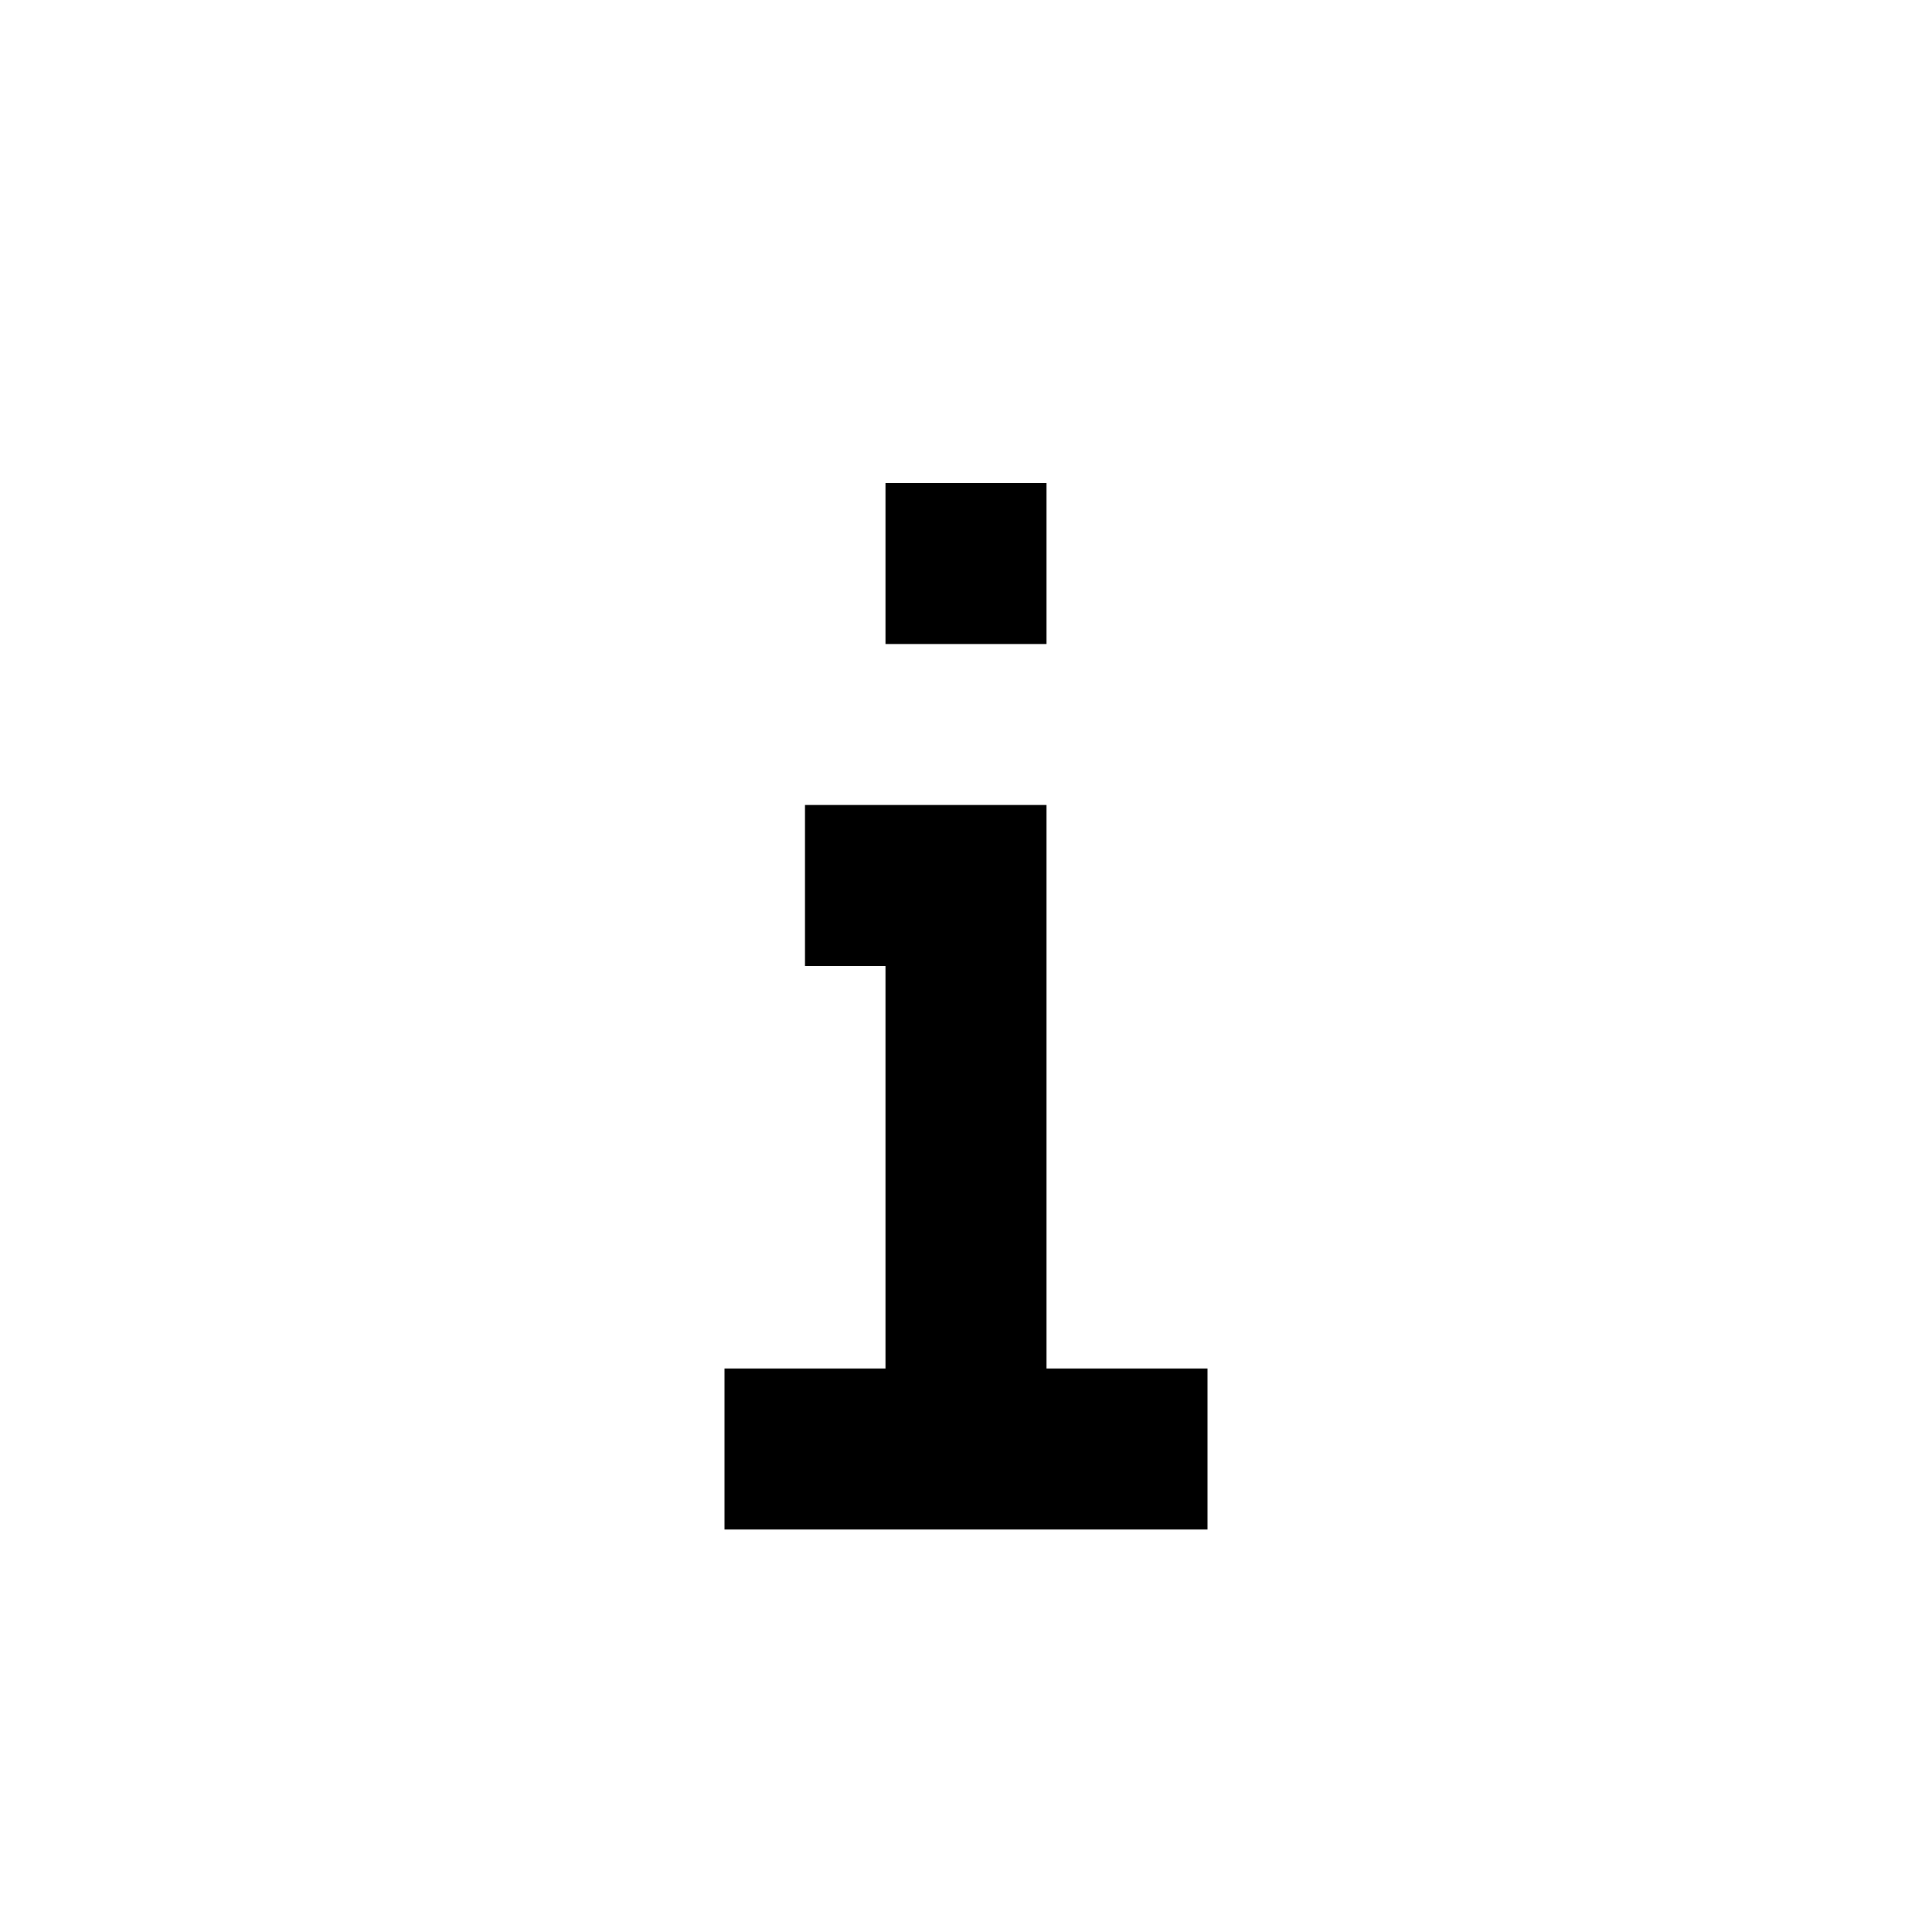
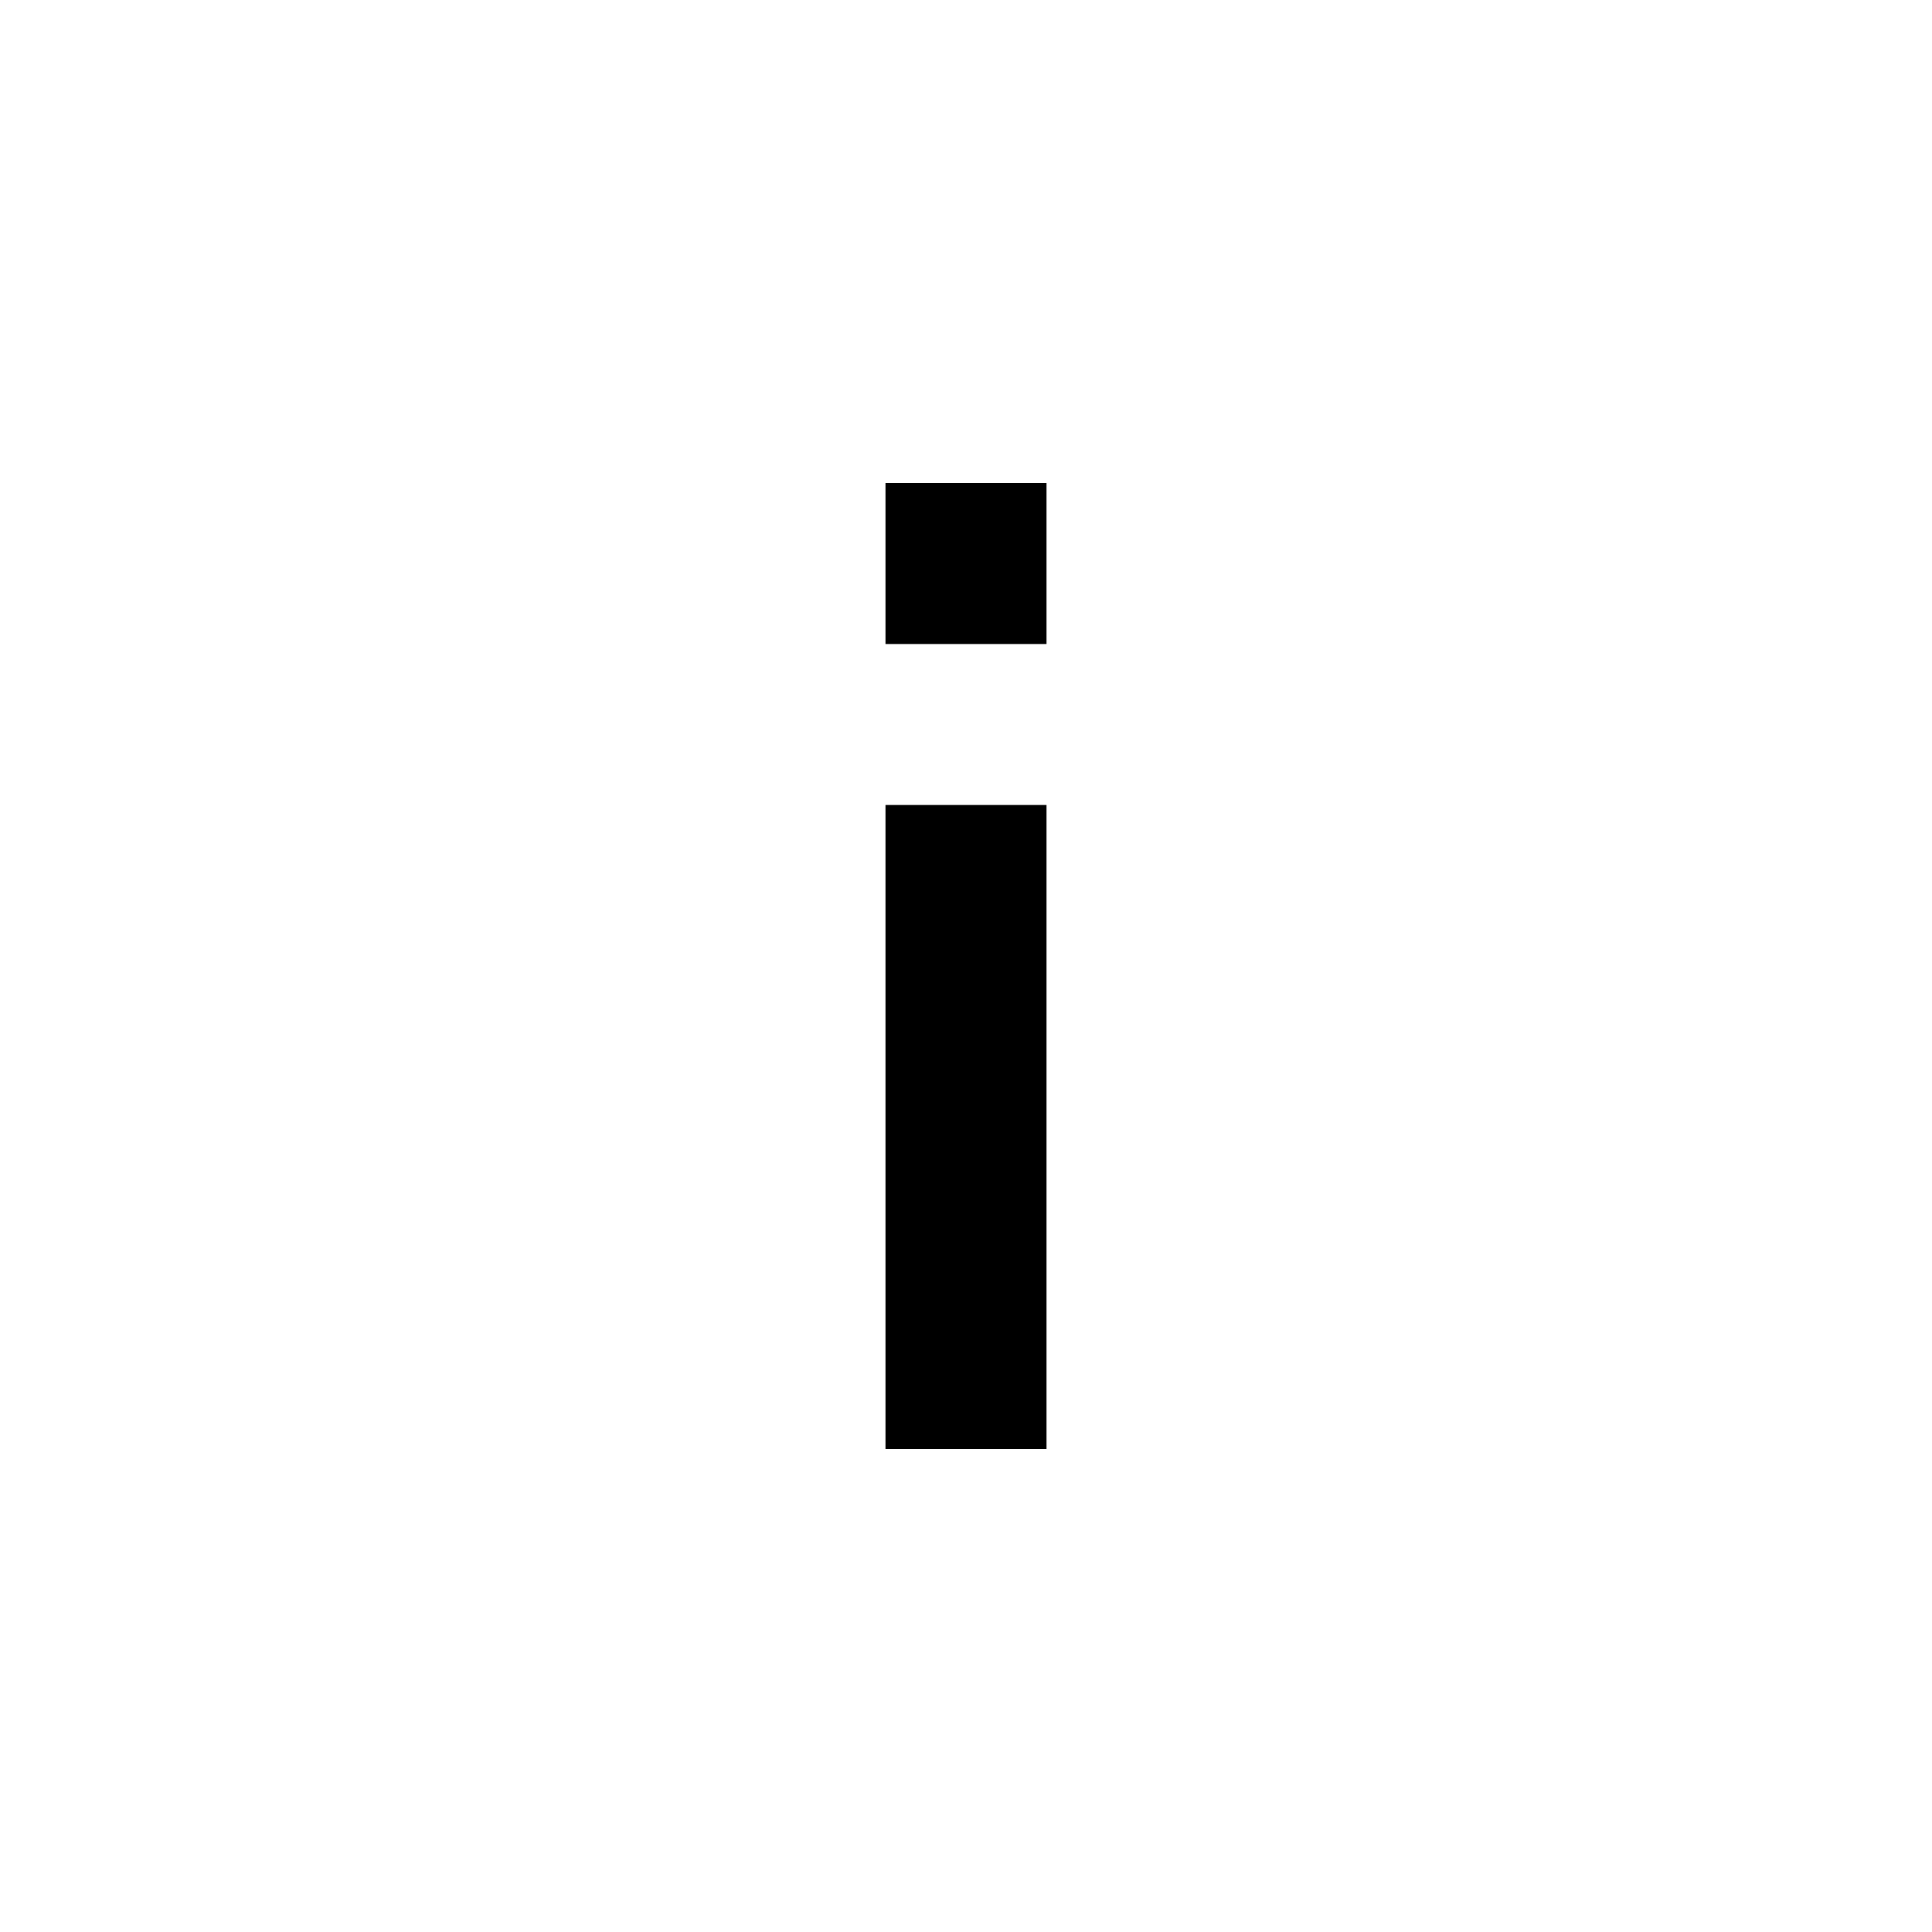
<svg xmlns="http://www.w3.org/2000/svg" version="1.1" id="Layer_1" x="0px" y="0px" width="24px" height="24px" viewBox="0 0 24 24" enable-background="new 0 0 24 24" xml:space="preserve">
  <g>
    <rect x="11" y="6" width="2" height="2" />
-     <polygon points="9,17 9,19 15,19 15,17 13,17 13,12 13,10 11,10 10,10 10,12 11,12 11,17  " />
+     <rect x="11" y="10" width="2" height="8" />
  </g>
</svg>
